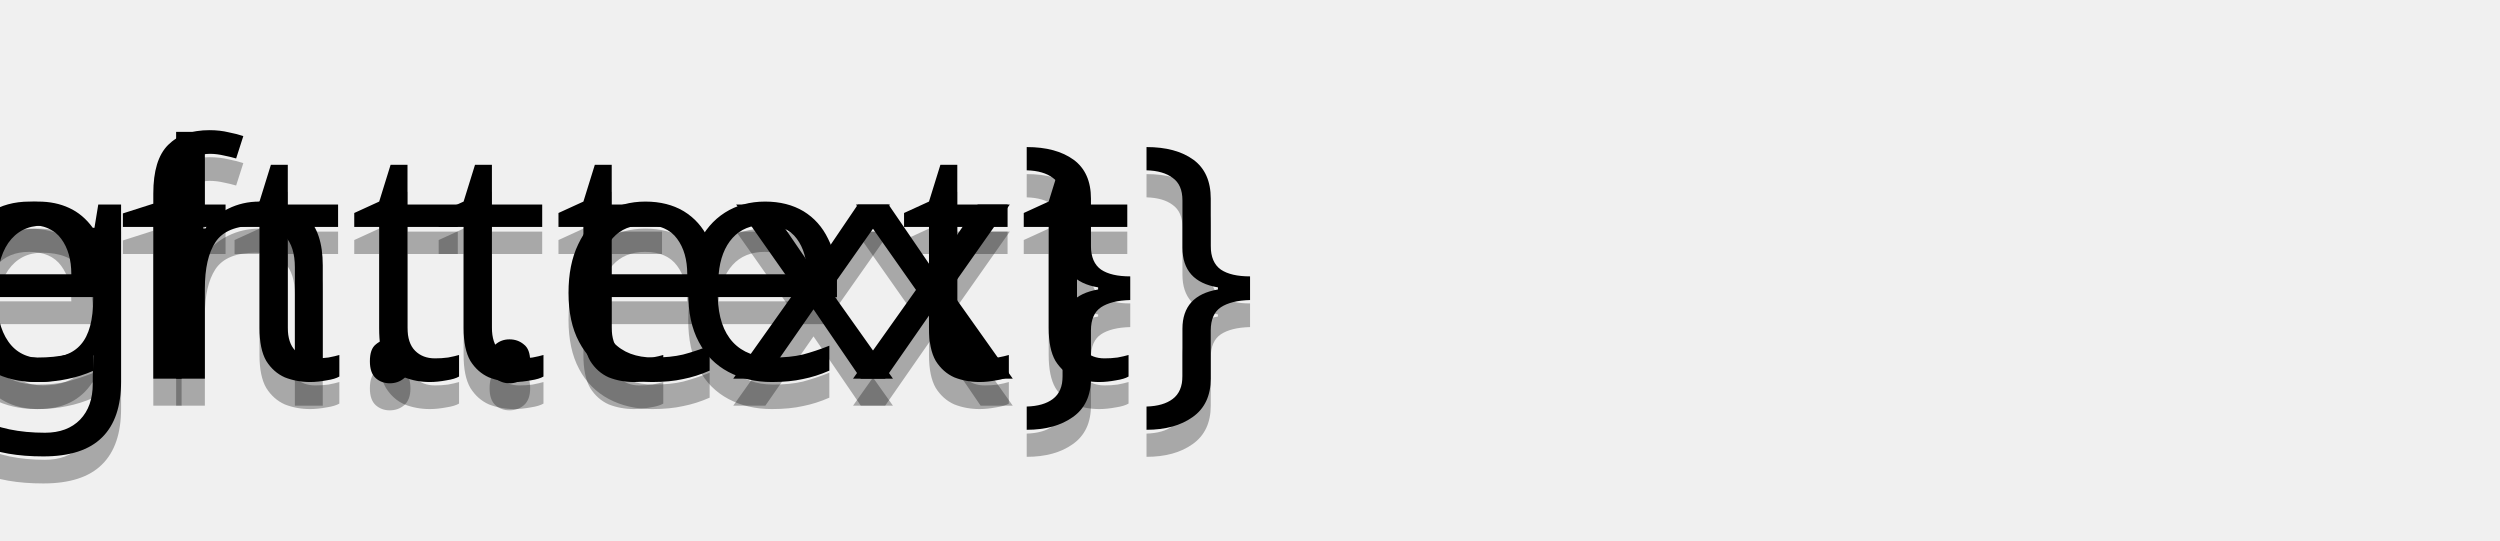
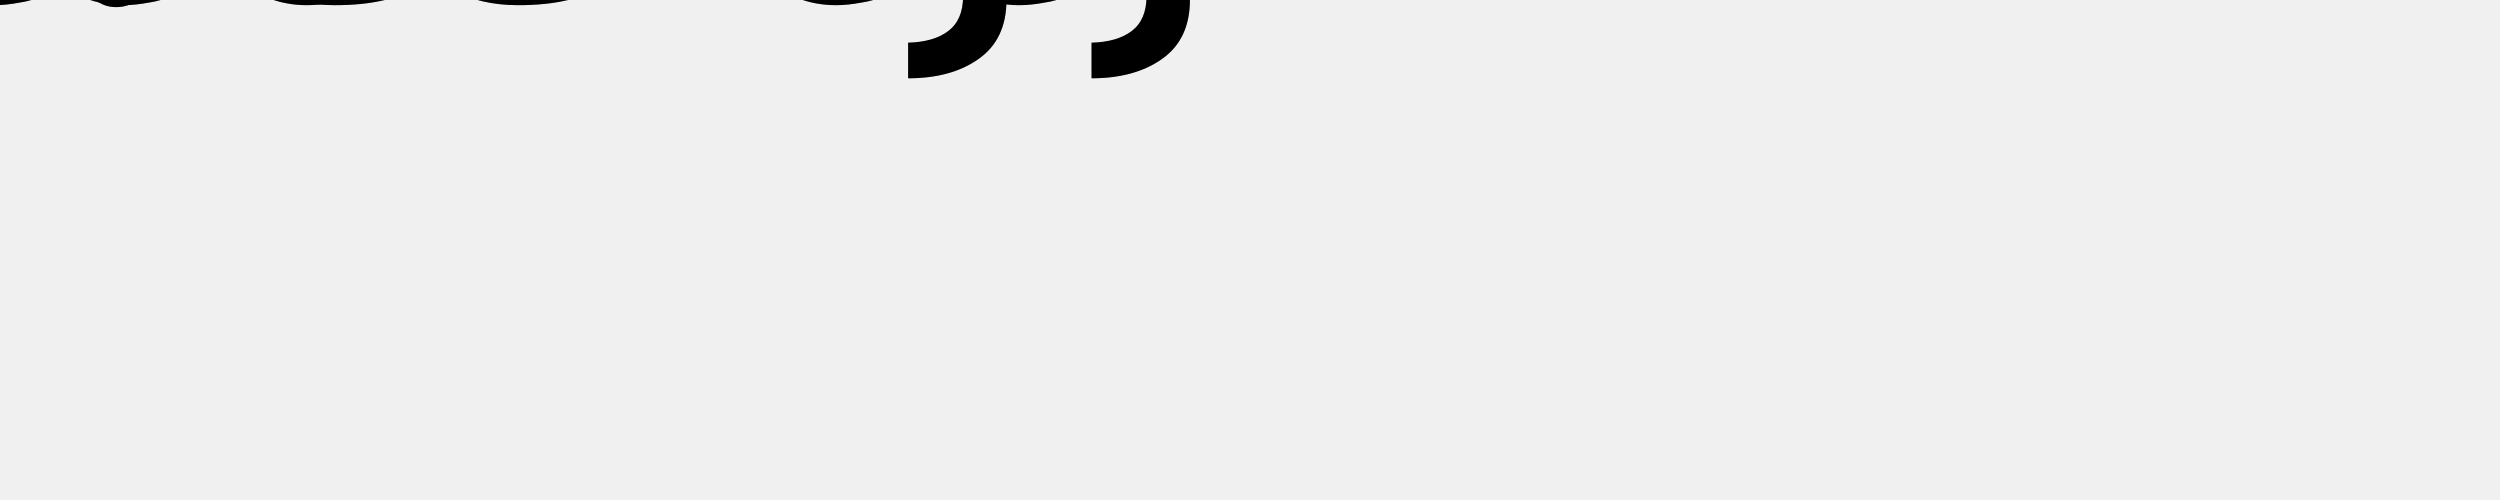
- <svg xmlns="http://www.w3.org/2000/svg" width="{width}" height="20">
+ <svg xmlns="http://www.w3.org/2000/svg" width="{width}" height="{height}">
  <linearGradient id="b" x2="0" y2="100%">
    <stop offset="0" stop-color="#bbb" stop-opacity=".1" />
    <stop offset="1" stop-opacity=".1" />
  </linearGradient>
  <clipPath id="a">
-     <rect width="{width}" height="20" rx="3" fill="#fff" />
+     <rect width="{width}" height="{height}" rx="3" fill="#fff" />
  </clipPath>
  <g clip-path="url(#a)">
-     <path fill="{left.back_color}" d="M0 0h{left.width}v20H0z" />
-     <path fill="{right.back_color}" d="M{left.width} 0h{right.width}v20H{left.width}z" />
-     <path fill="url(#b)" d="M0 0h{width}v20H0z" />
+     <path fill="{left.back_color}" d="M0 0h{left.width}v{height}H0z" />
+     <path fill="{right.back_color}" d="M{left.width} 0h{right.width}v{height}H{left.width}z" />
+     <path fill="url(#b)" d="M0 0h{width}v{height}H0z" />
  </g>
  <g fill="{left.front_color}" text-anchor="middle" font-family="Verdana,Geneva,sans-serif" font-size="{left.font_size}">
- {icon}    <text x="{left.text.x}" y="15" fill="#010101" fill-opacity=".3">{left.text}</text>
-     <text x="{left.text.x}" y="14">{left.text}</text>
+ {icon}    <text x="{left.text.x}" y="{left.shadow.height}" fill="#010101" fill-opacity=".3">{left.text}</text>
+     <text x="{left.text.x}" y="{left.text.height}">{left.text}</text>
  </g>
  <g fill="{right.front_color}" text-anchor="middle" font-family="Verdana,Geneva,sans-serif" font-size="{right.font_size}">
-     <text x="{right.text.x}" y="15" fill="#010101" fill-opacity=".3">{right.text}</text>
-     <text x="{right.text.x}" y="14">{right.text}</text>
+     <text x="{right.text.x}" y="{right.shadow.height}" fill="#010101" fill-opacity=".3">{right.text}</text>
+     <text x="{right.text.x}" y="{right.text.height}">{right.text}</text>
  </g>
</svg>
